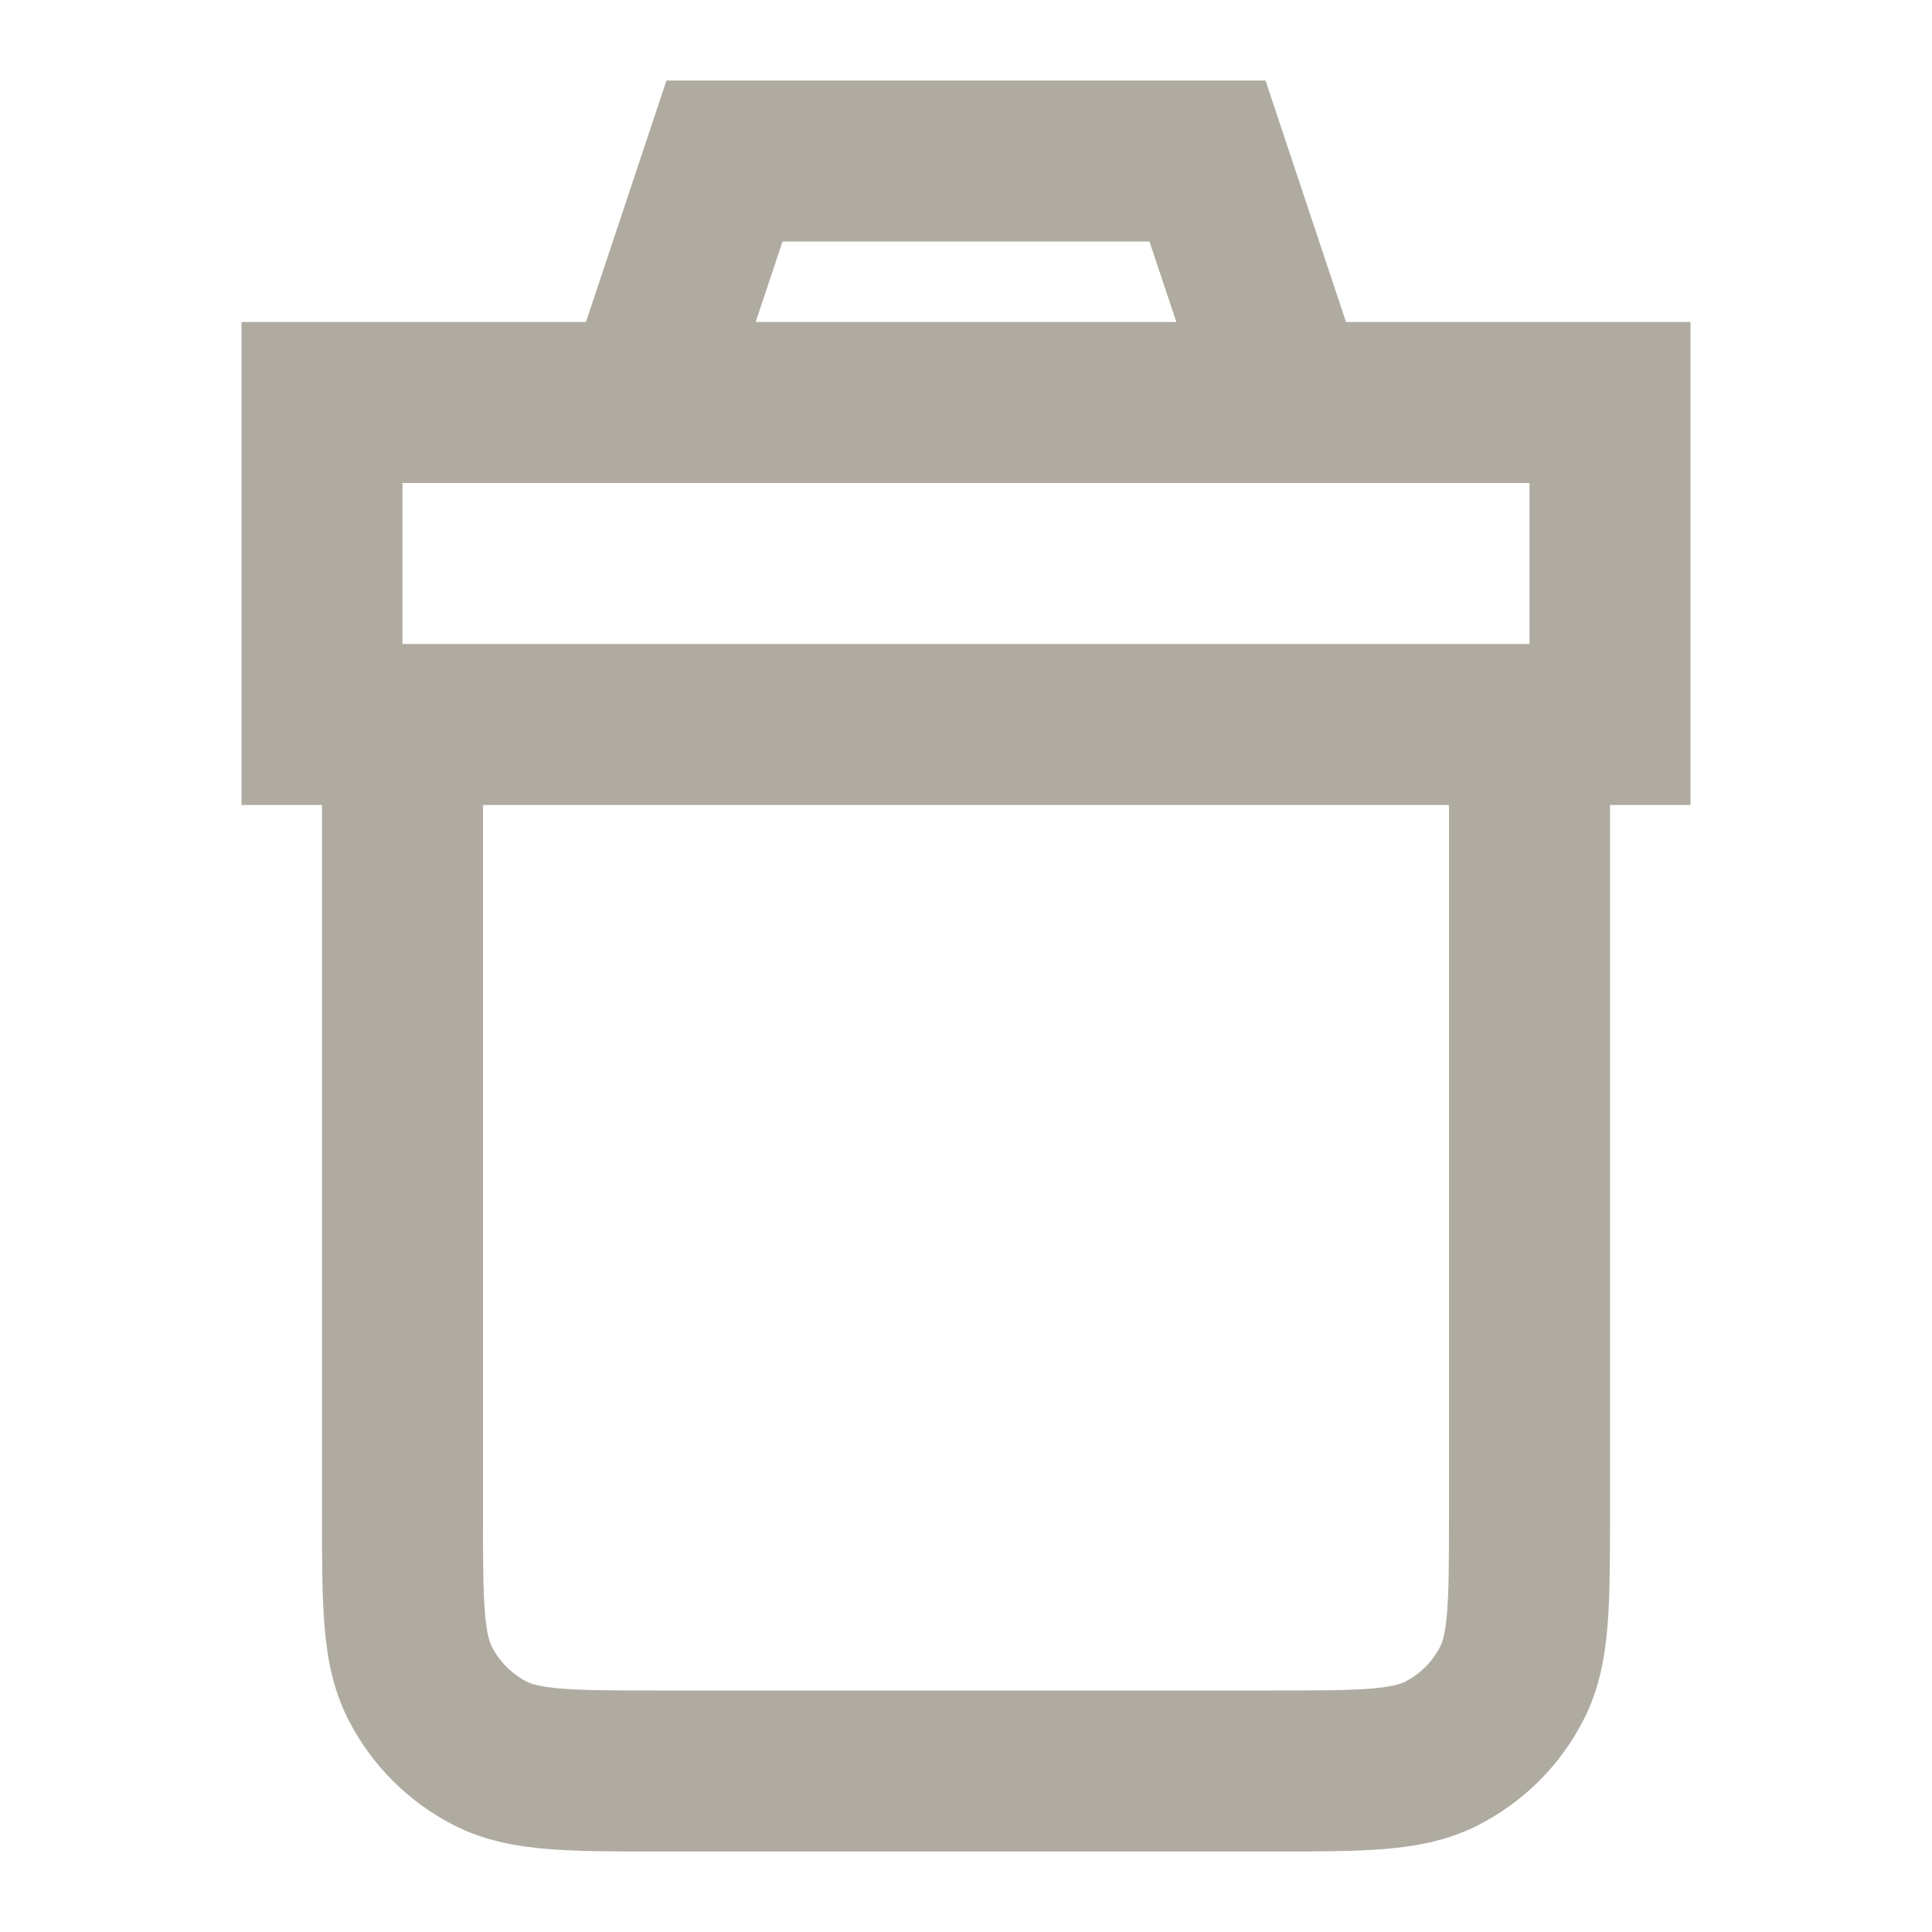
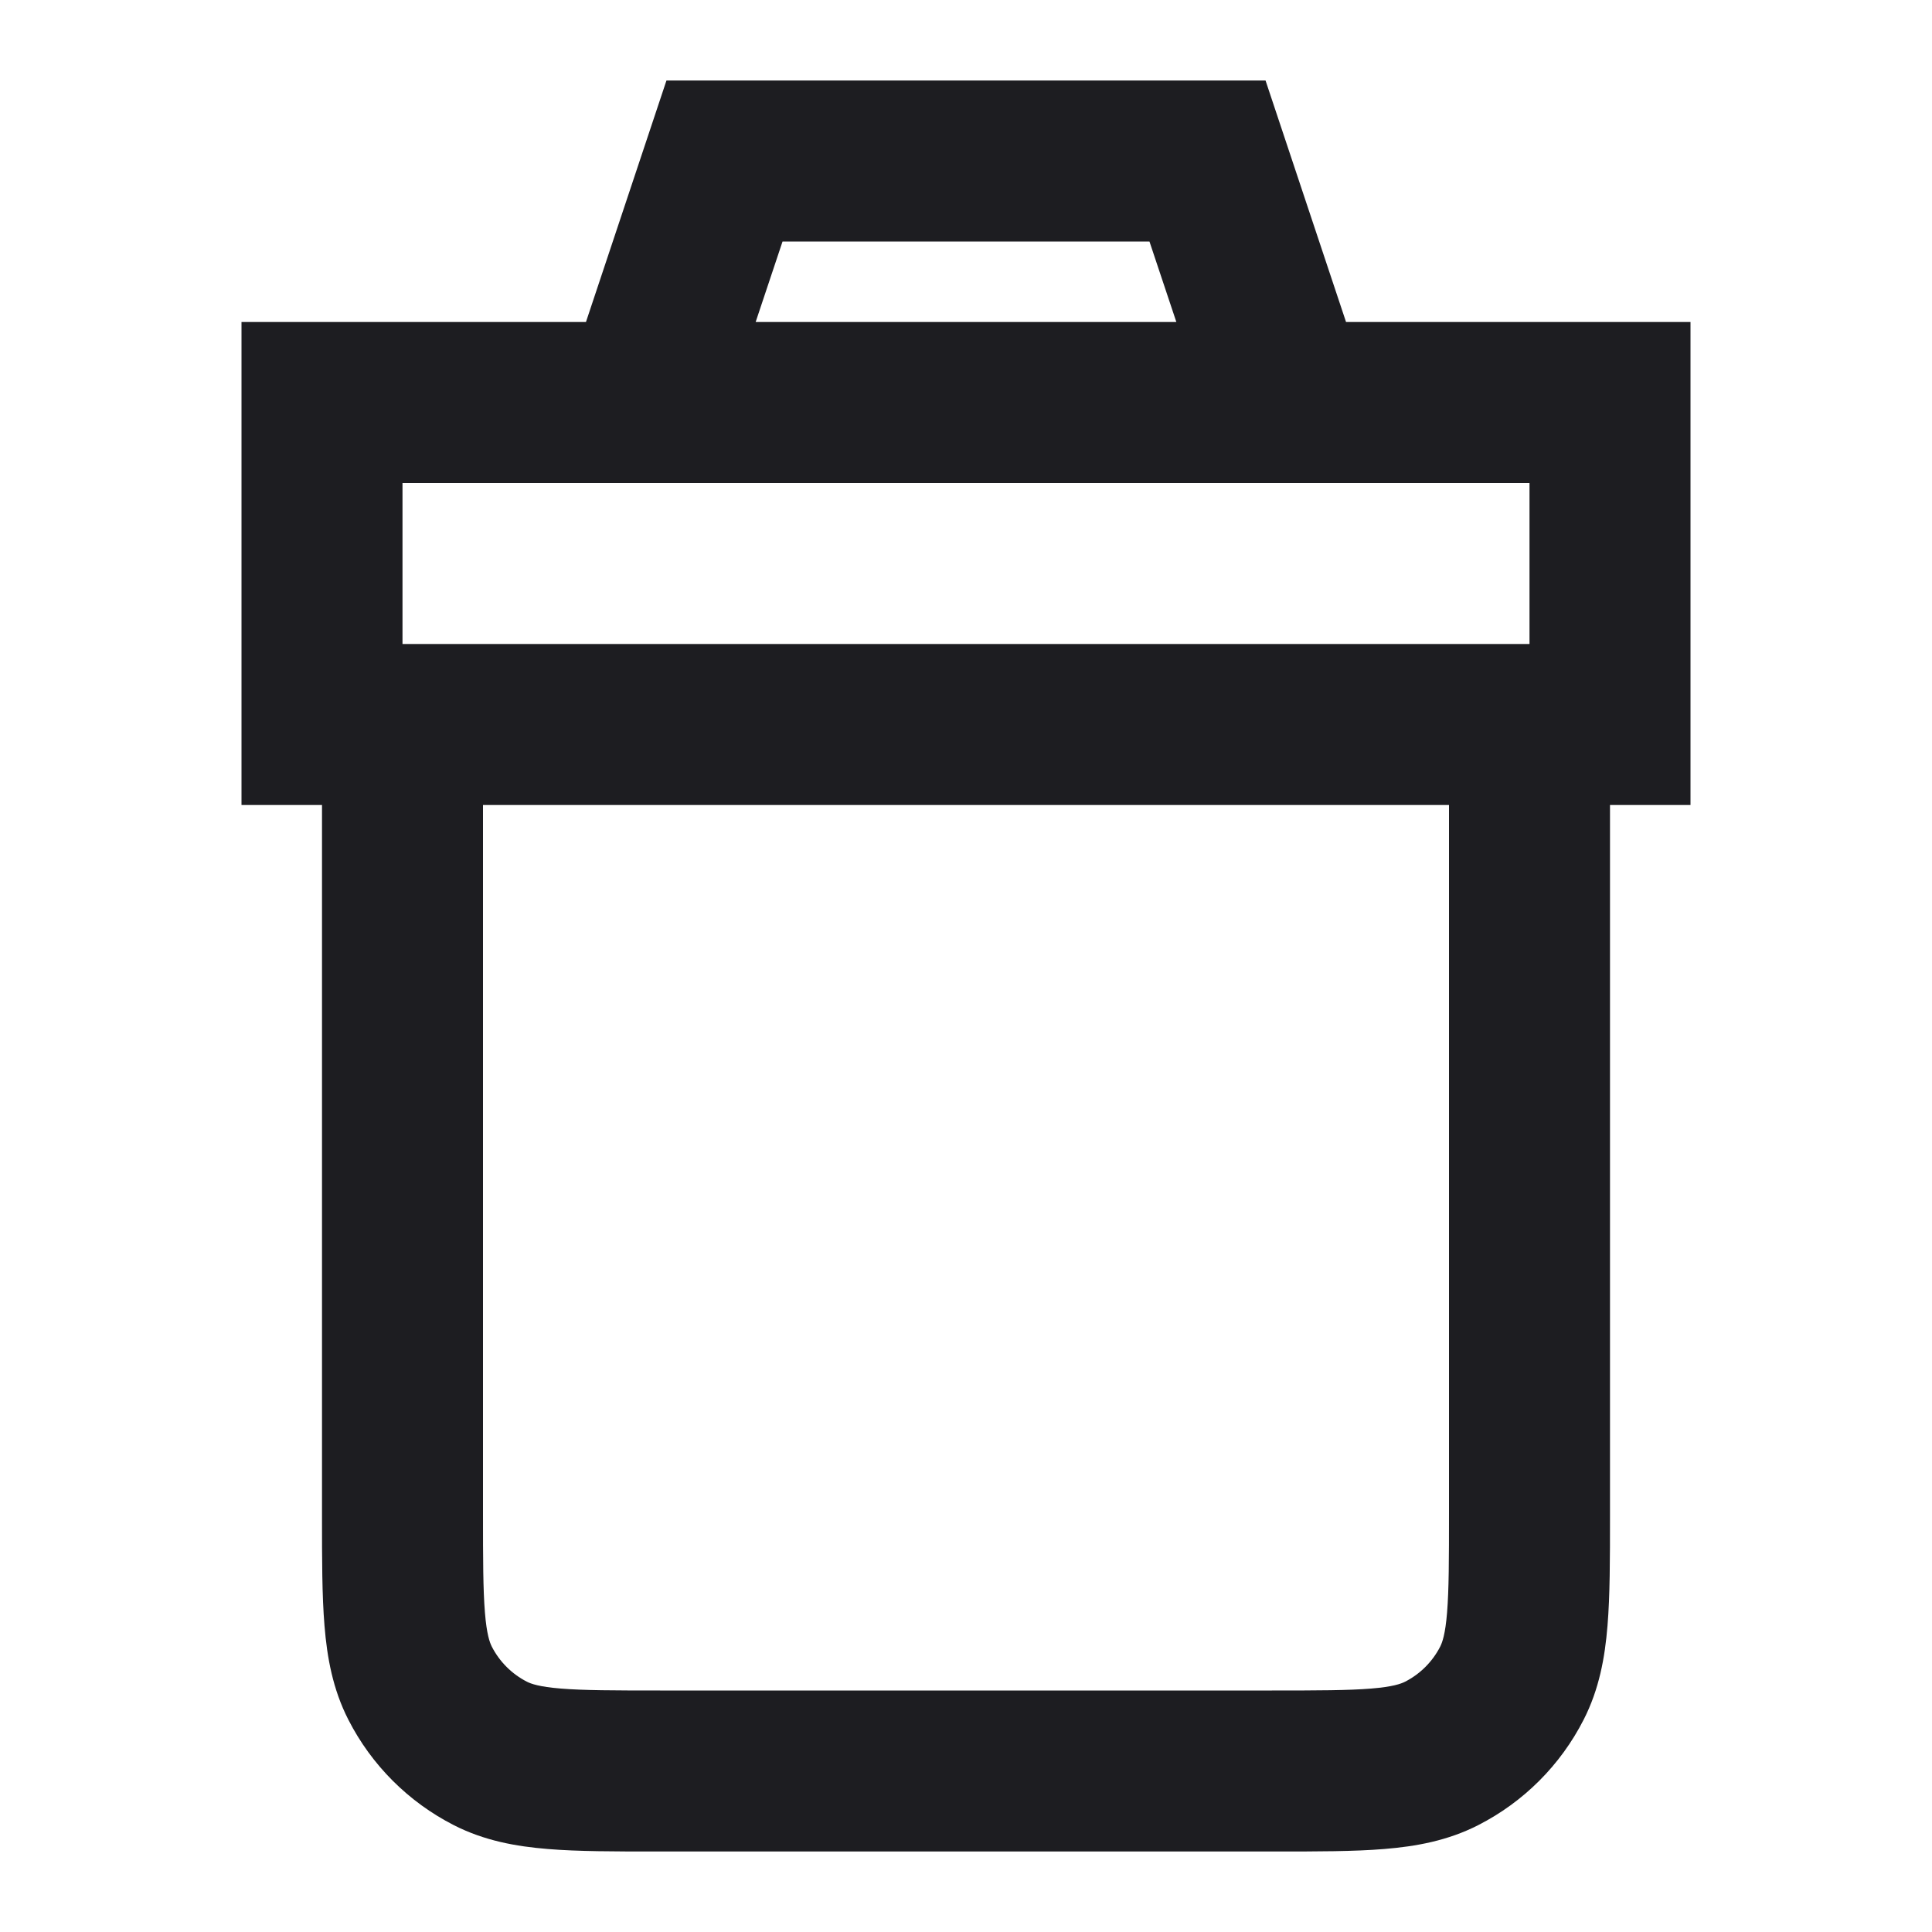
<svg xmlns="http://www.w3.org/2000/svg" width="24" height="24" viewBox="0 0 24 24" fill="none">
-   <path fill-rule="evenodd" clip-rule="evenodd" d="M8.279 1H9H15H15.721L15.949 1.684L16.721 4H20H21V5V9V10H20V18.8V18.838C20 19.366 20 19.82 19.969 20.195C19.937 20.59 19.866 20.984 19.673 21.362C19.385 21.927 18.927 22.385 18.362 22.673C17.984 22.866 17.59 22.937 17.195 22.969C16.82 23 16.366 23 15.838 23H15.8H8.2H8.161C7.634 23 7.18 23 6.805 22.969C6.41 22.937 6.016 22.866 5.638 22.673C5.074 22.385 4.615 21.927 4.327 21.362C4.134 20.984 4.063 20.59 4.031 20.195C4 19.82 4 19.366 4 18.838L4 18.8V10H3V9V5V4H4H7.279L8.051 1.684L8.279 1ZM5 8H19V6H17.387H16.308H16H8H6.613H5V8ZM6 10V18.8C6 19.377 6.001 19.749 6.024 20.032C6.046 20.304 6.084 20.404 6.109 20.454C6.205 20.642 6.358 20.795 6.546 20.891C6.595 20.916 6.696 20.954 6.968 20.976C7.251 20.999 7.623 21 8.2 21H15.8C16.377 21 16.749 20.999 17.032 20.976C17.304 20.954 17.404 20.916 17.454 20.891C17.642 20.795 17.795 20.642 17.891 20.454C17.916 20.404 17.954 20.304 17.976 20.032C17.999 19.749 18 19.377 18 18.8V10H6ZM14.279 3L14.613 4H9.387L9.721 3H14.279Z" fill="#afaba1" />
+   <path fill-rule="evenodd" clip-rule="evenodd" d="M8.279 1H9H15H15.721L15.949 1.684L16.721 4H20H21V5V9V10H20V18.8V18.838C20 19.366 20 19.82 19.969 20.195C19.937 20.59 19.866 20.984 19.673 21.362C19.385 21.927 18.927 22.385 18.362 22.673C17.984 22.866 17.59 22.937 17.195 22.969C16.82 23 16.366 23 15.838 23H15.8H8.2H8.161C7.634 23 7.18 23 6.805 22.969C6.41 22.937 6.016 22.866 5.638 22.673C5.074 22.385 4.615 21.927 4.327 21.362C4.134 20.984 4.063 20.59 4.031 20.195C4 19.82 4 19.366 4 18.838L4 18.8V10H3V9V5V4H4H7.279L8.051 1.684L8.279 1ZM5 8H19V6H17.387H16.308H16H8H6.613H5V8ZM6 10V18.8C6 19.377 6.001 19.749 6.024 20.032C6.046 20.304 6.084 20.404 6.109 20.454C6.205 20.642 6.358 20.795 6.546 20.891C6.595 20.916 6.696 20.954 6.968 20.976C7.251 20.999 7.623 21 8.2 21H15.8C16.377 21 16.749 20.999 17.032 20.976C17.304 20.954 17.404 20.916 17.454 20.891C17.642 20.795 17.795 20.642 17.891 20.454C17.916 20.404 17.954 20.304 17.976 20.032C17.999 19.749 18 19.377 18 18.8V10H6ZM14.279 3L14.613 4H9.387L9.721 3H14.279Z" fill="#1D1D21" />
</svg>
